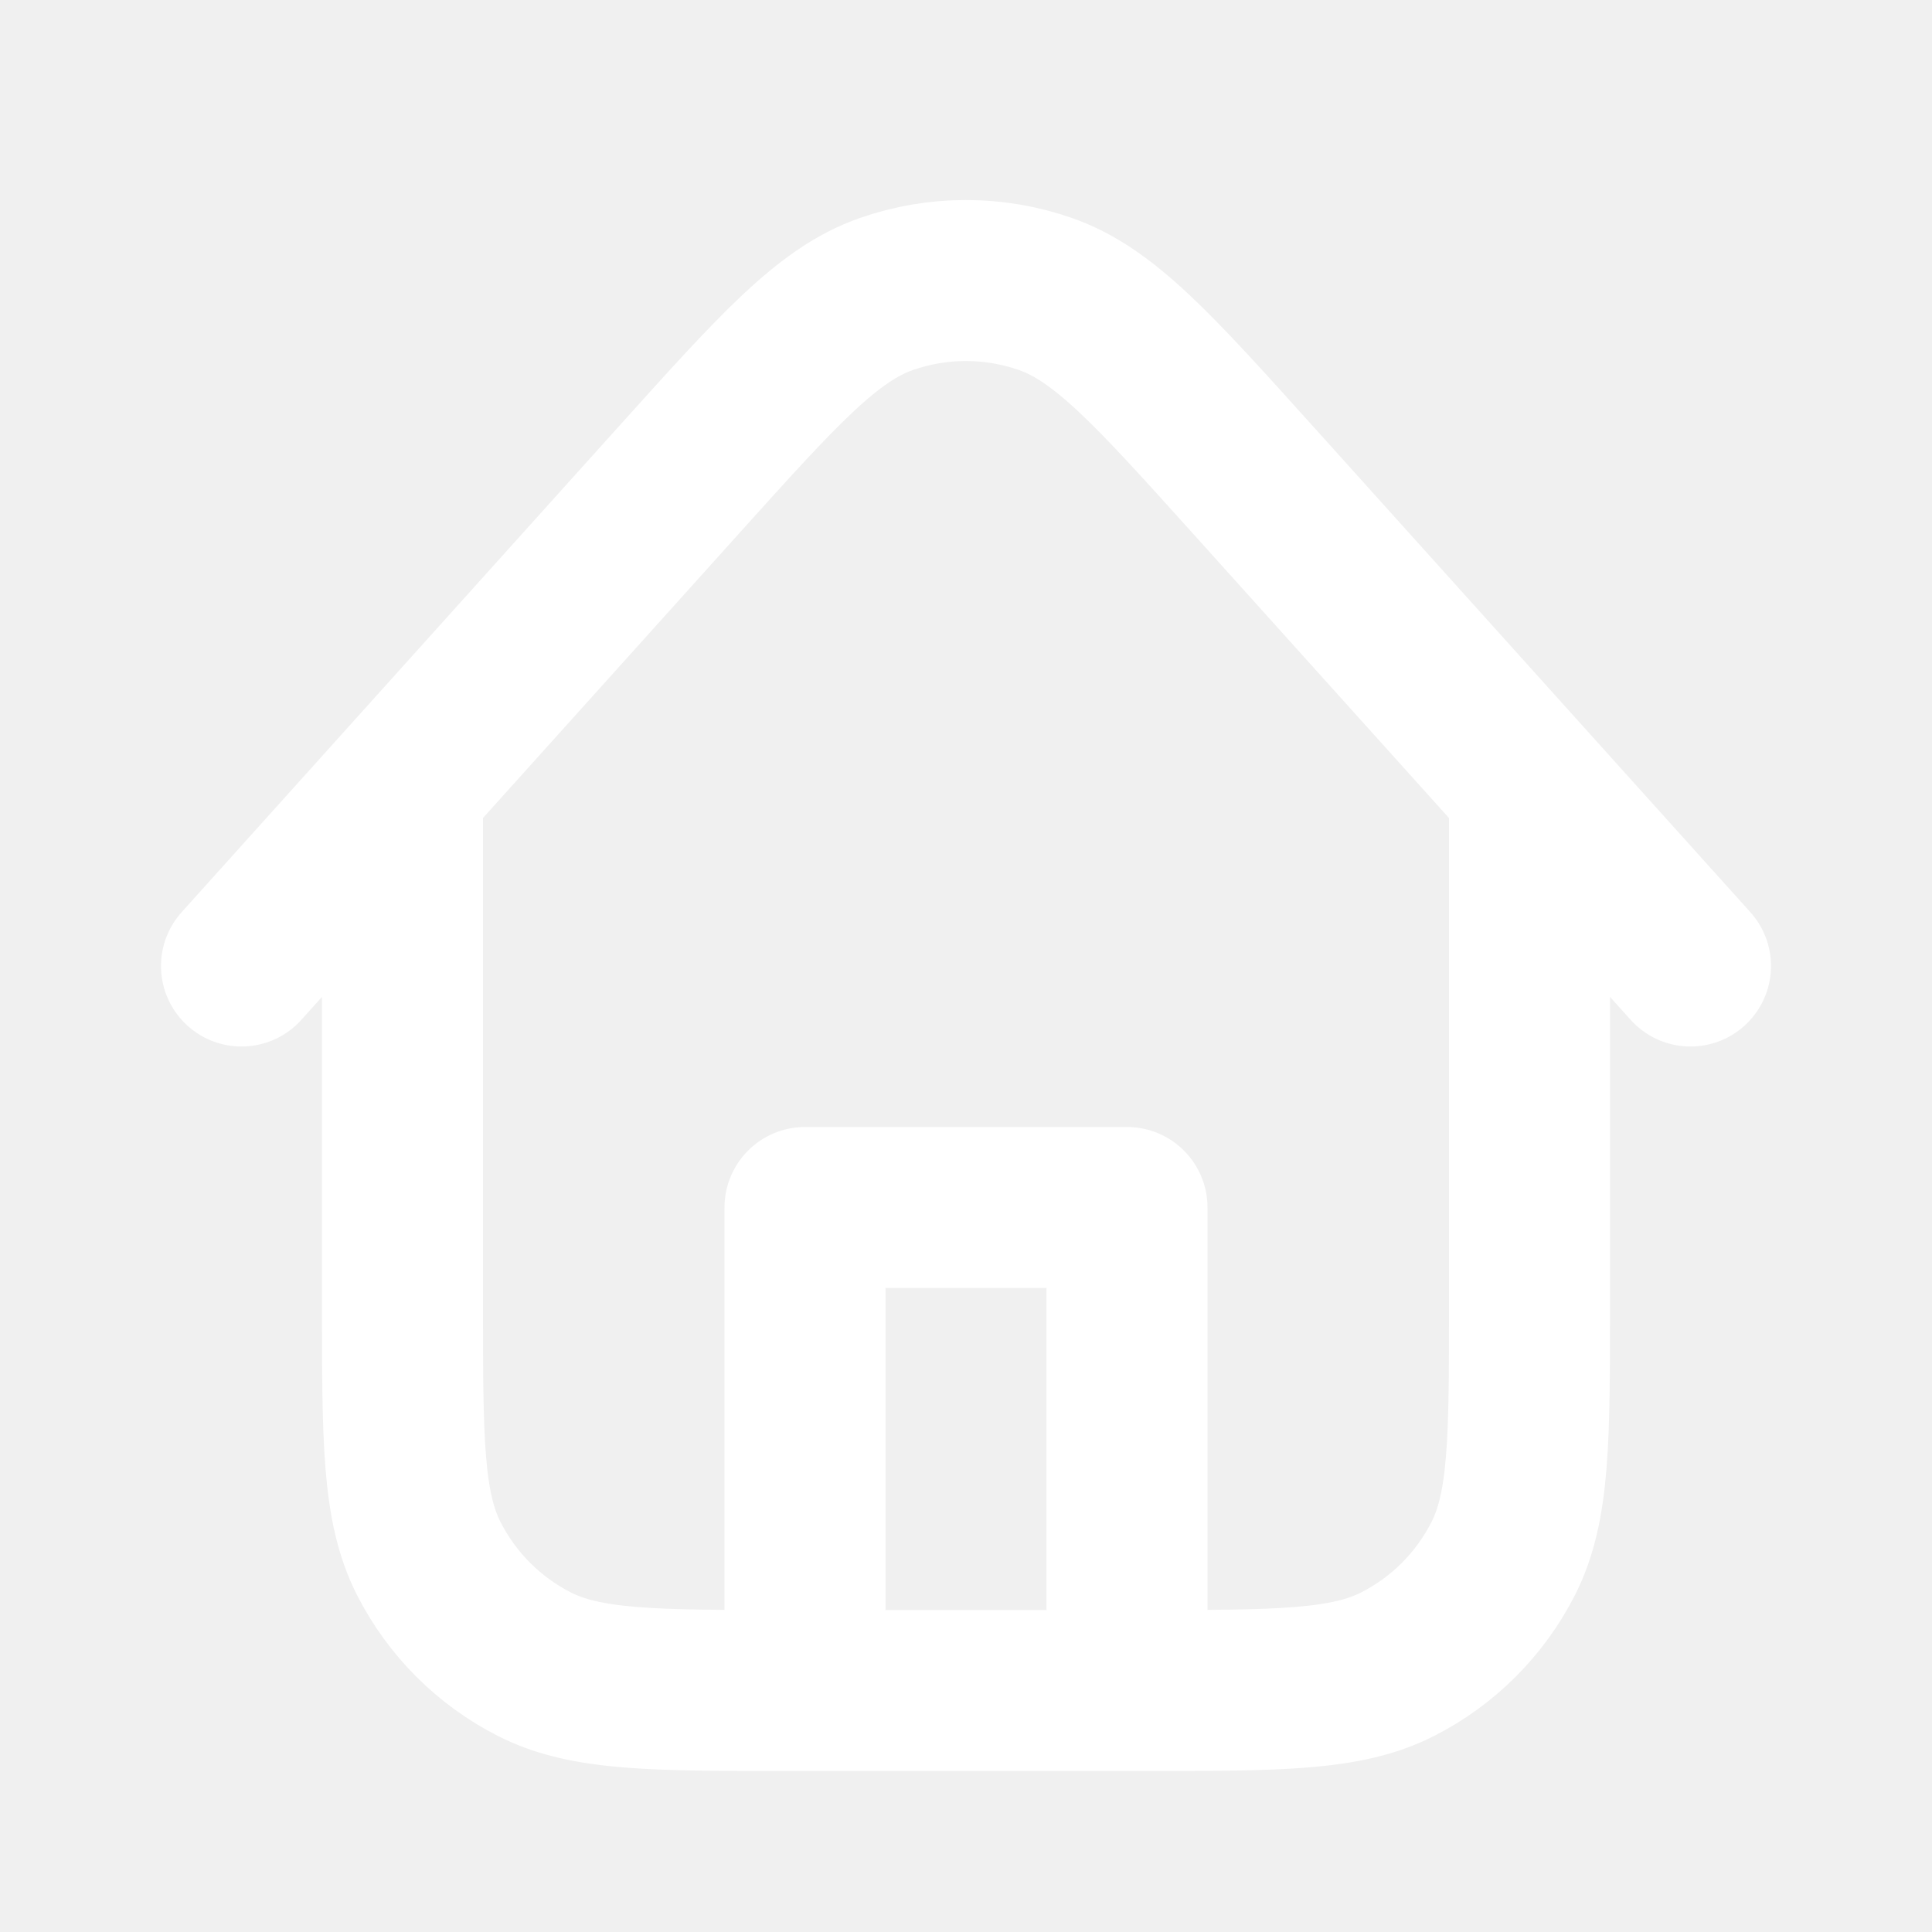
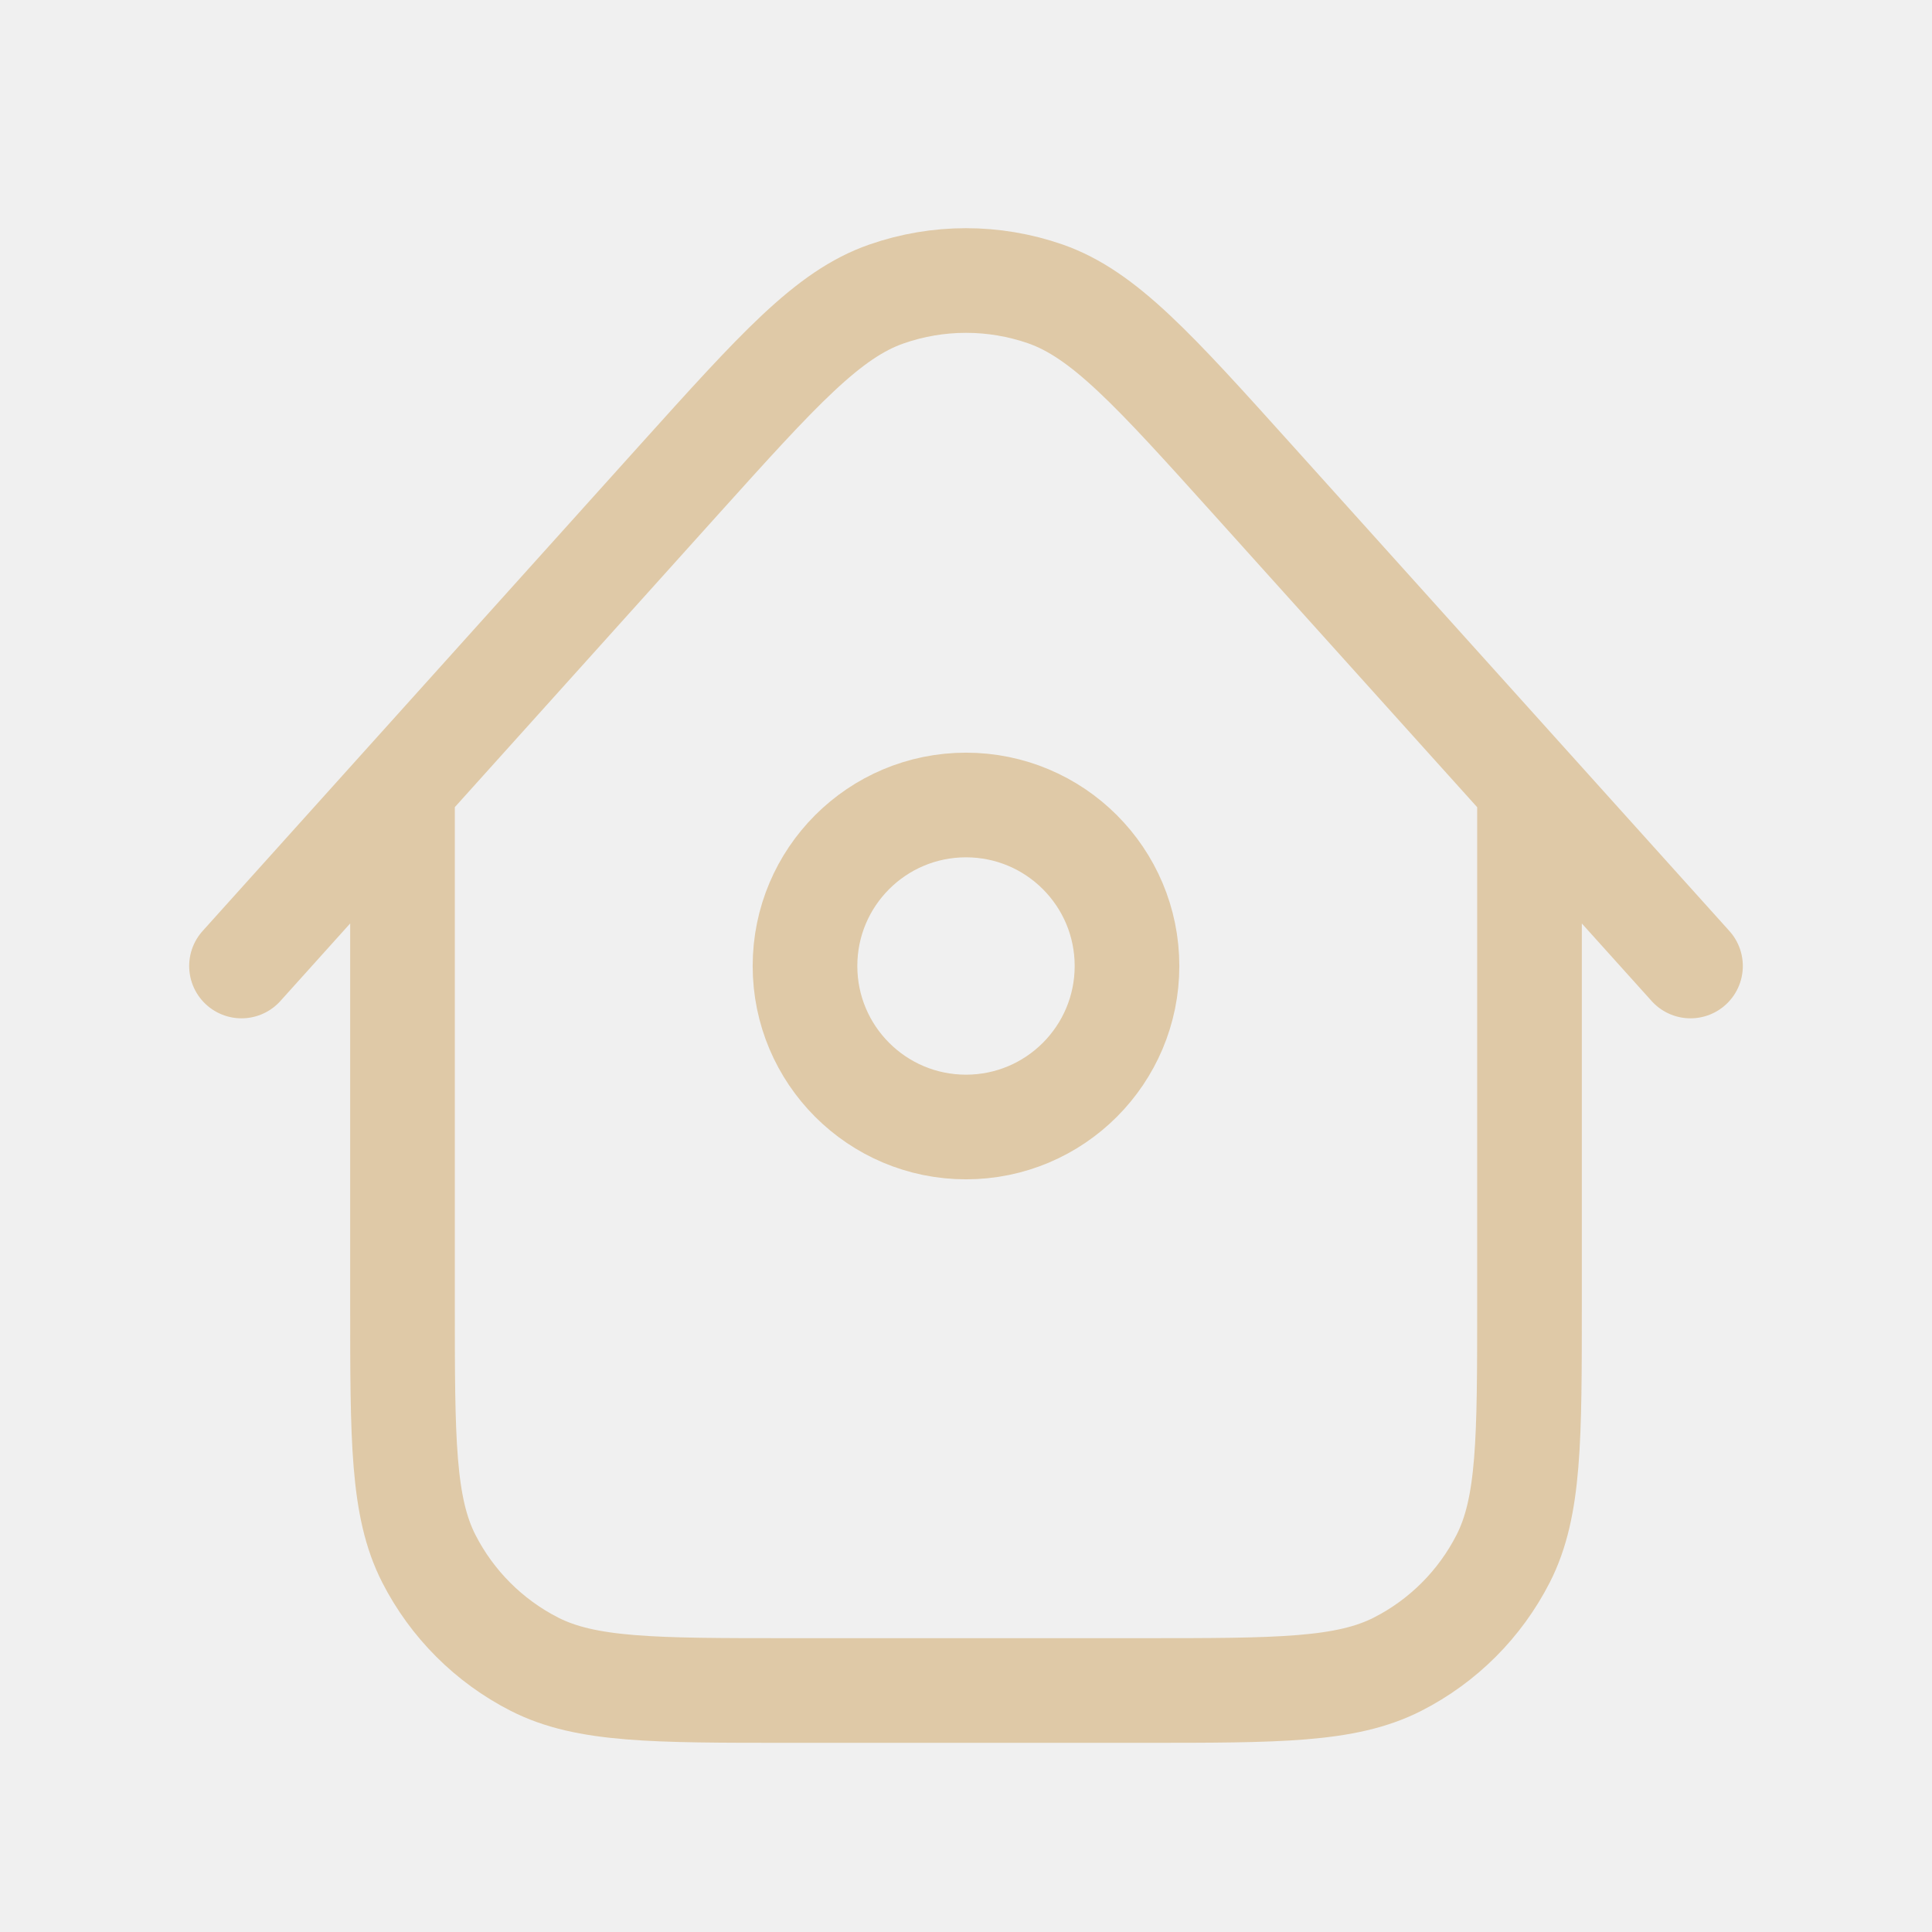
<svg xmlns="http://www.w3.org/2000/svg" width="800px" height="800px" viewBox="0 0 24 24" fill="none">
-   <path d="M14 21V15H10V21M19 9.778V16.2C19 17.88 19 18.72 18.673 19.362C18.385 19.927 17.927 20.386 17.362 20.673C16.72 21 15.88 21 14.2 21H9.8C8.12 21 7.28 21 6.638 20.673C6.074 20.386 5.615 19.927 5.327 19.362C5 18.72 5 17.88 5 16.2V9.778M21 12L15.567 5.964C14.331 4.591 13.713 3.905 12.986 3.652C12.347 3.429 11.651 3.429 11.012 3.652C10.284 3.905 9.667 4.592 8.431 5.965L3 12" stroke="#FFFFFF" stroke-width="2" stroke-linecap="round" stroke-linejoin="round" />
+   <path d="M19 9.778V16.2C19 17.88 19 18.72 18.673 19.362C18.385 19.926 17.927 20.385 17.362 20.673C16.72 21 15.88 21 14.2 21H9.8C8.12 21 7.28 21 6.638 20.673C6.074 20.385 5.615 19.926 5.327 19.362C5 18.72 5 17.88 5 16.2V9.777M21 12L15.567 5.964C14.331 4.591 13.713 3.905 12.986 3.651C12.347 3.429 11.651 3.429 11.012 3.652C10.284 3.905 9.667 4.592 8.431 5.964L3 12M14 12C14 13.104 13.105 14 12 14C10.895 14 10 13.104 10 12C10 10.895 10.895 10 12 10C13.105 10 14 10.895 14 12Z" stroke="#DFC9A7" stroke-width="1.3" stroke-linecap="round" stroke-linejoin="round" />
</svg>
